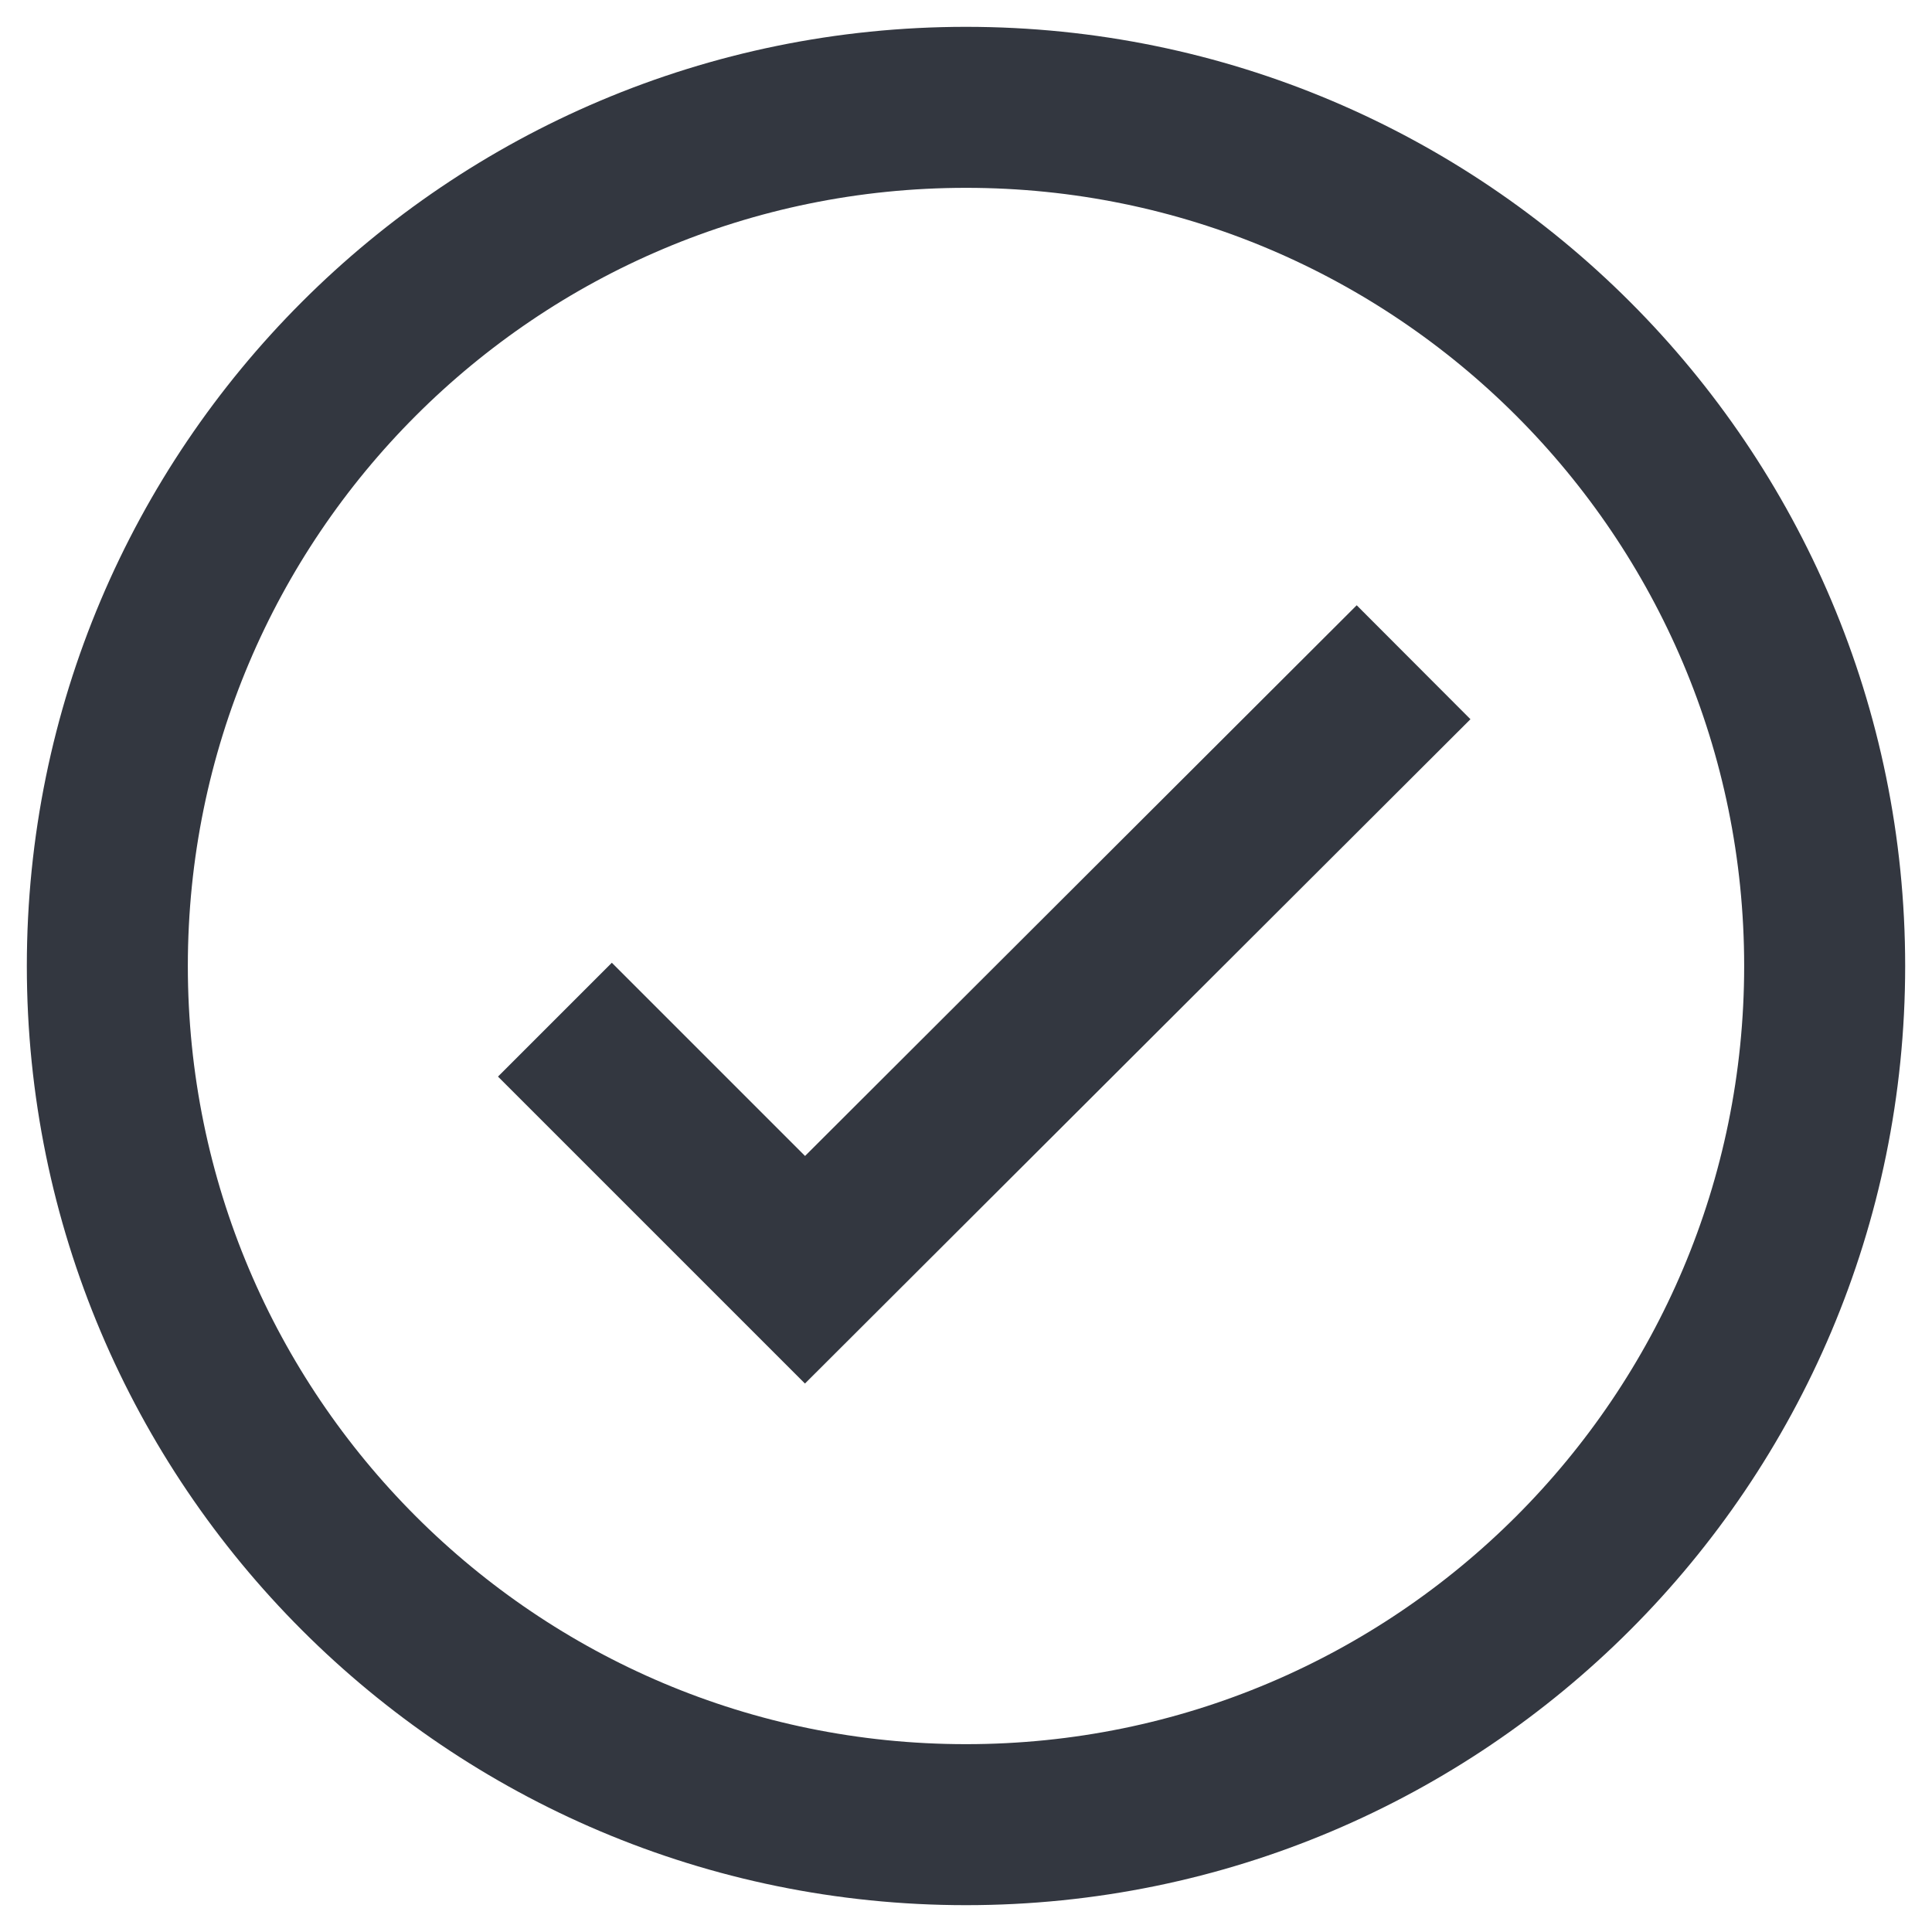
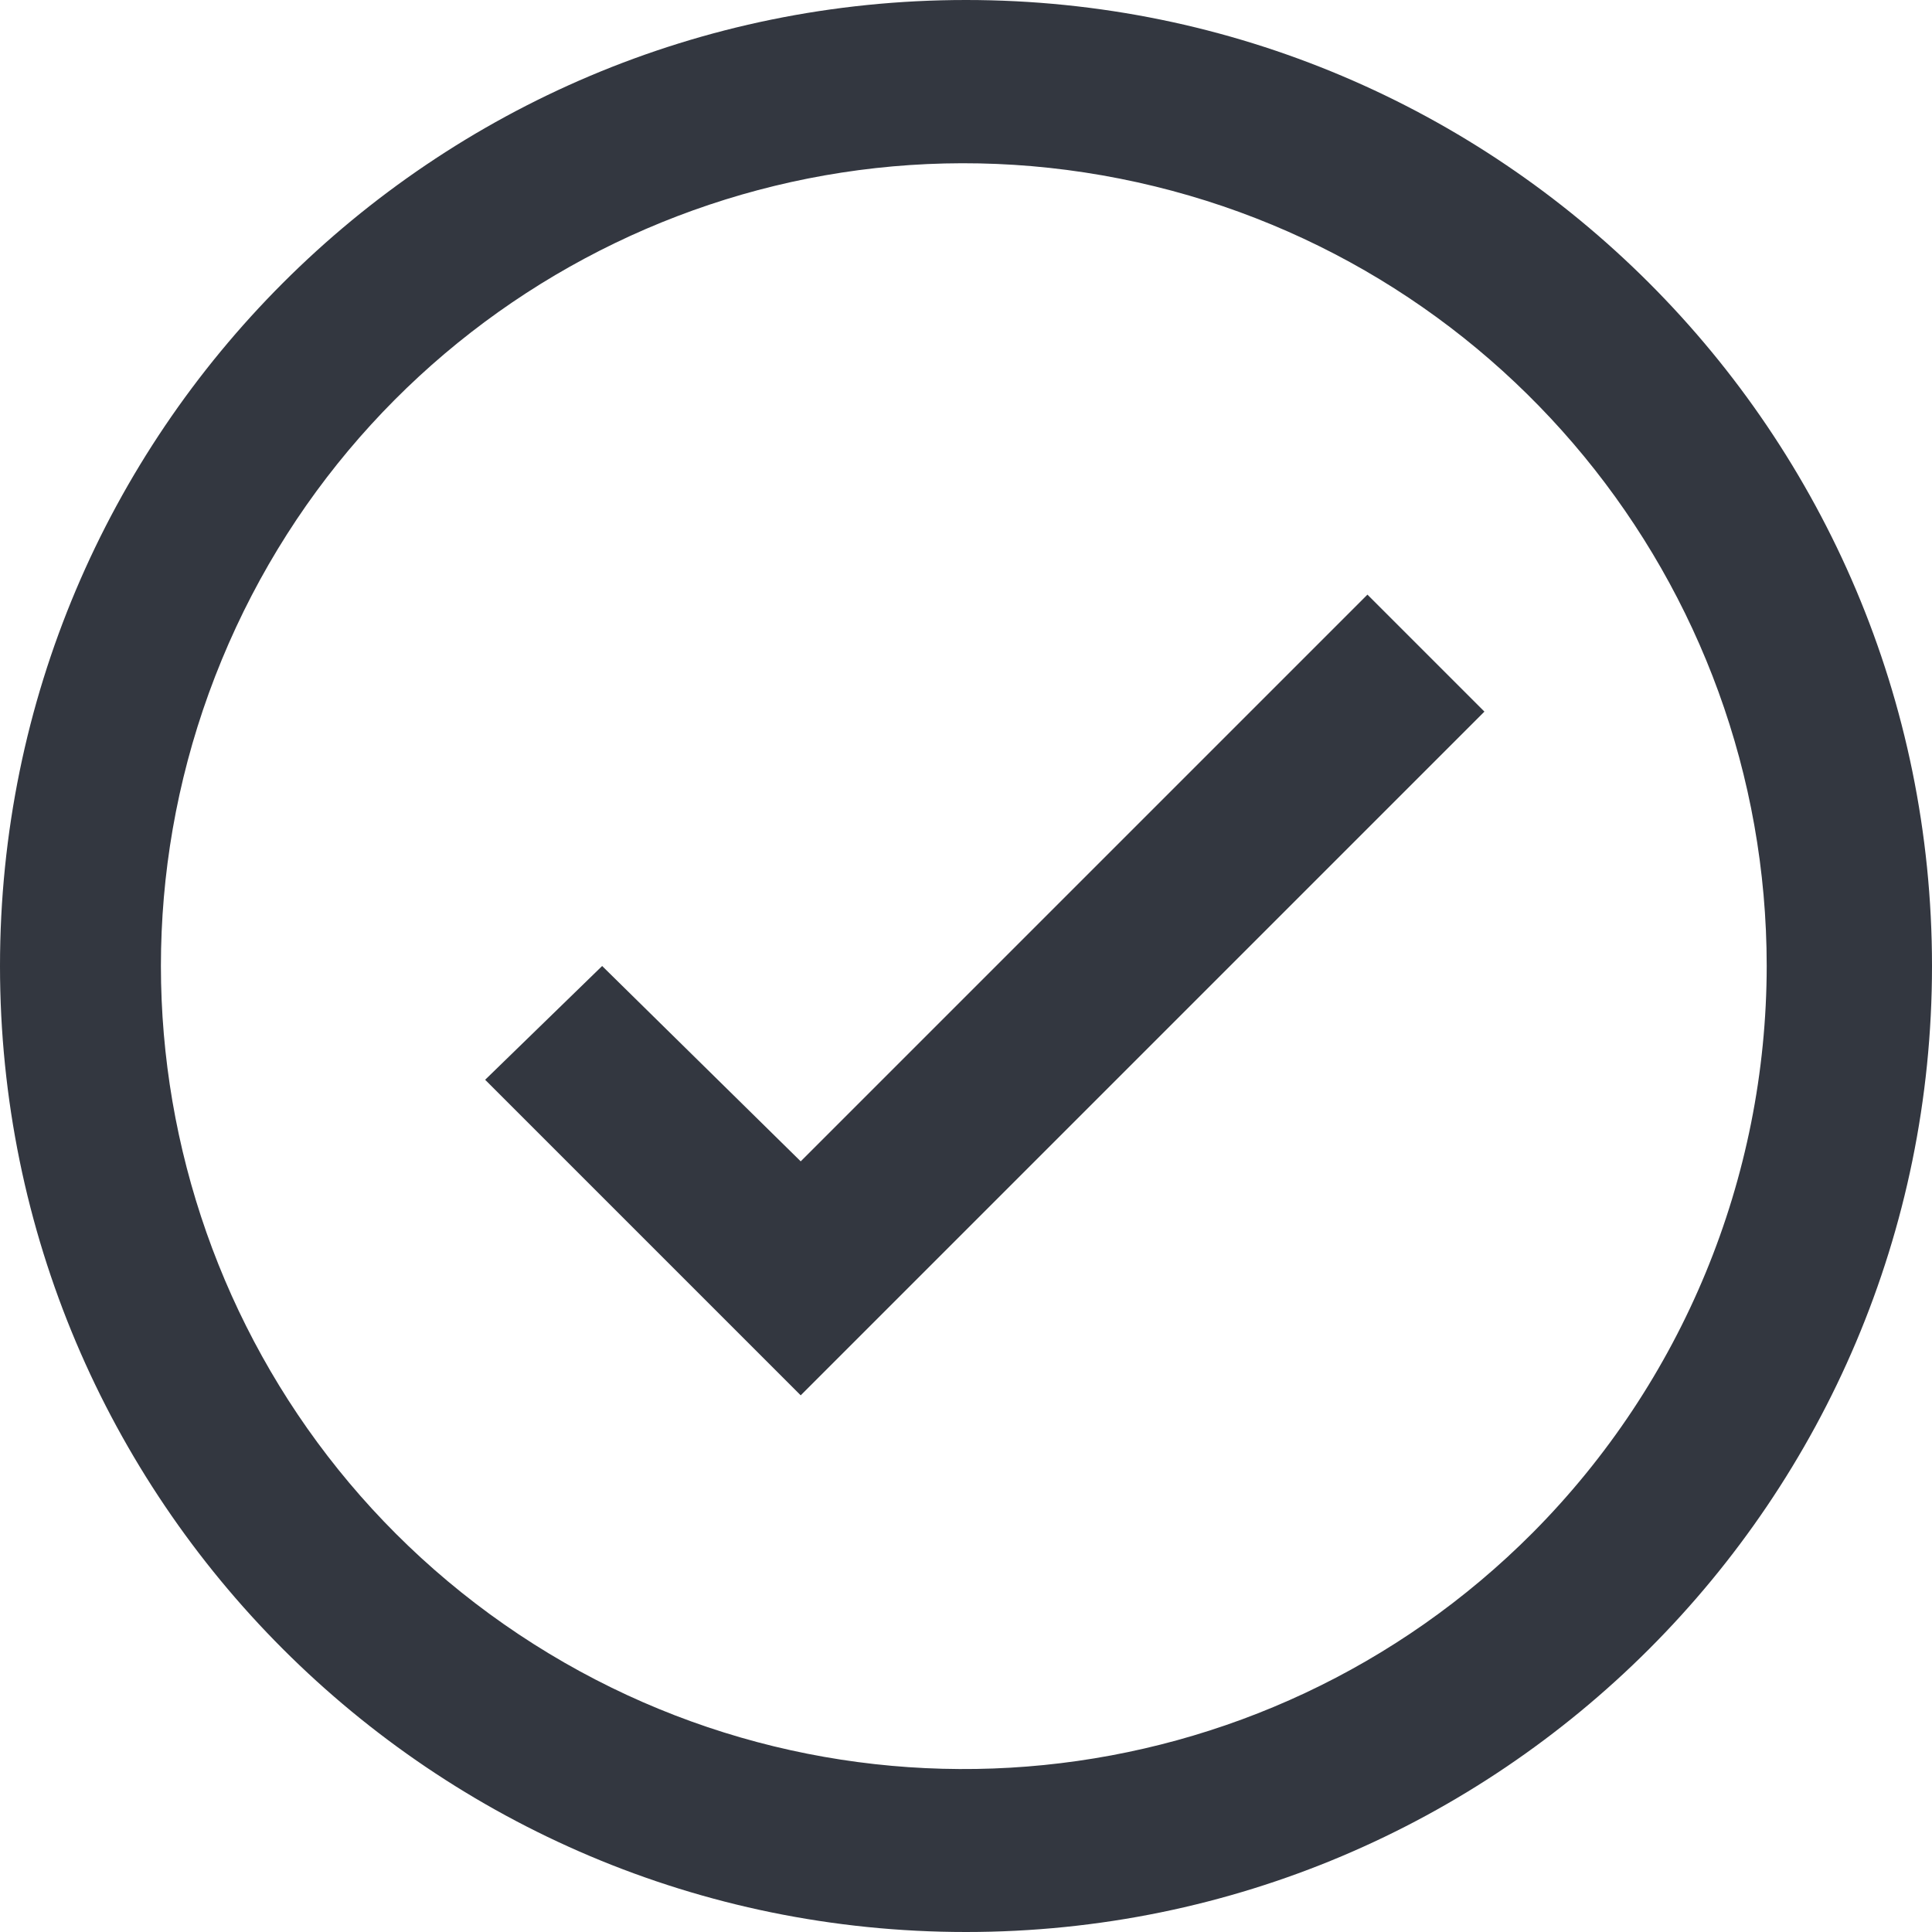
<svg xmlns="http://www.w3.org/2000/svg" viewBox="0 0 18 18">
  <defs>
-     <style>.a{fill:none;stroke:#333740;stroke-miterlimit:10;stroke-width:1.5px;}</style>
+     <style>.a{fill:#333740;}</style>
  </defs>
-   <path class="a" d="M17,9A8,8,0,1,1,9,1,8,8,0,0,1,17,9ZM5.17,9.5,7.5,11.83l5.67-5.66" />
+   <path class="a" d="M12.74,5.54,7.46,10.82,5.61,9,4.52,10.06,7.46,13l6.37-6.37Zm0,0L7.46,10.82,5.61,9,4.52,10.06,7.46,13l6.37-6.37Z" />
+   <path class="a" d="M9,0a9,9,0,1,0,9,9A9,9,0,0,0,9,0Zm5.28,14.28A7.48,7.48,0,1,1,16.46,9,7.5,7.5,0,0,1,14.28,14.28Z" />
</svg>
